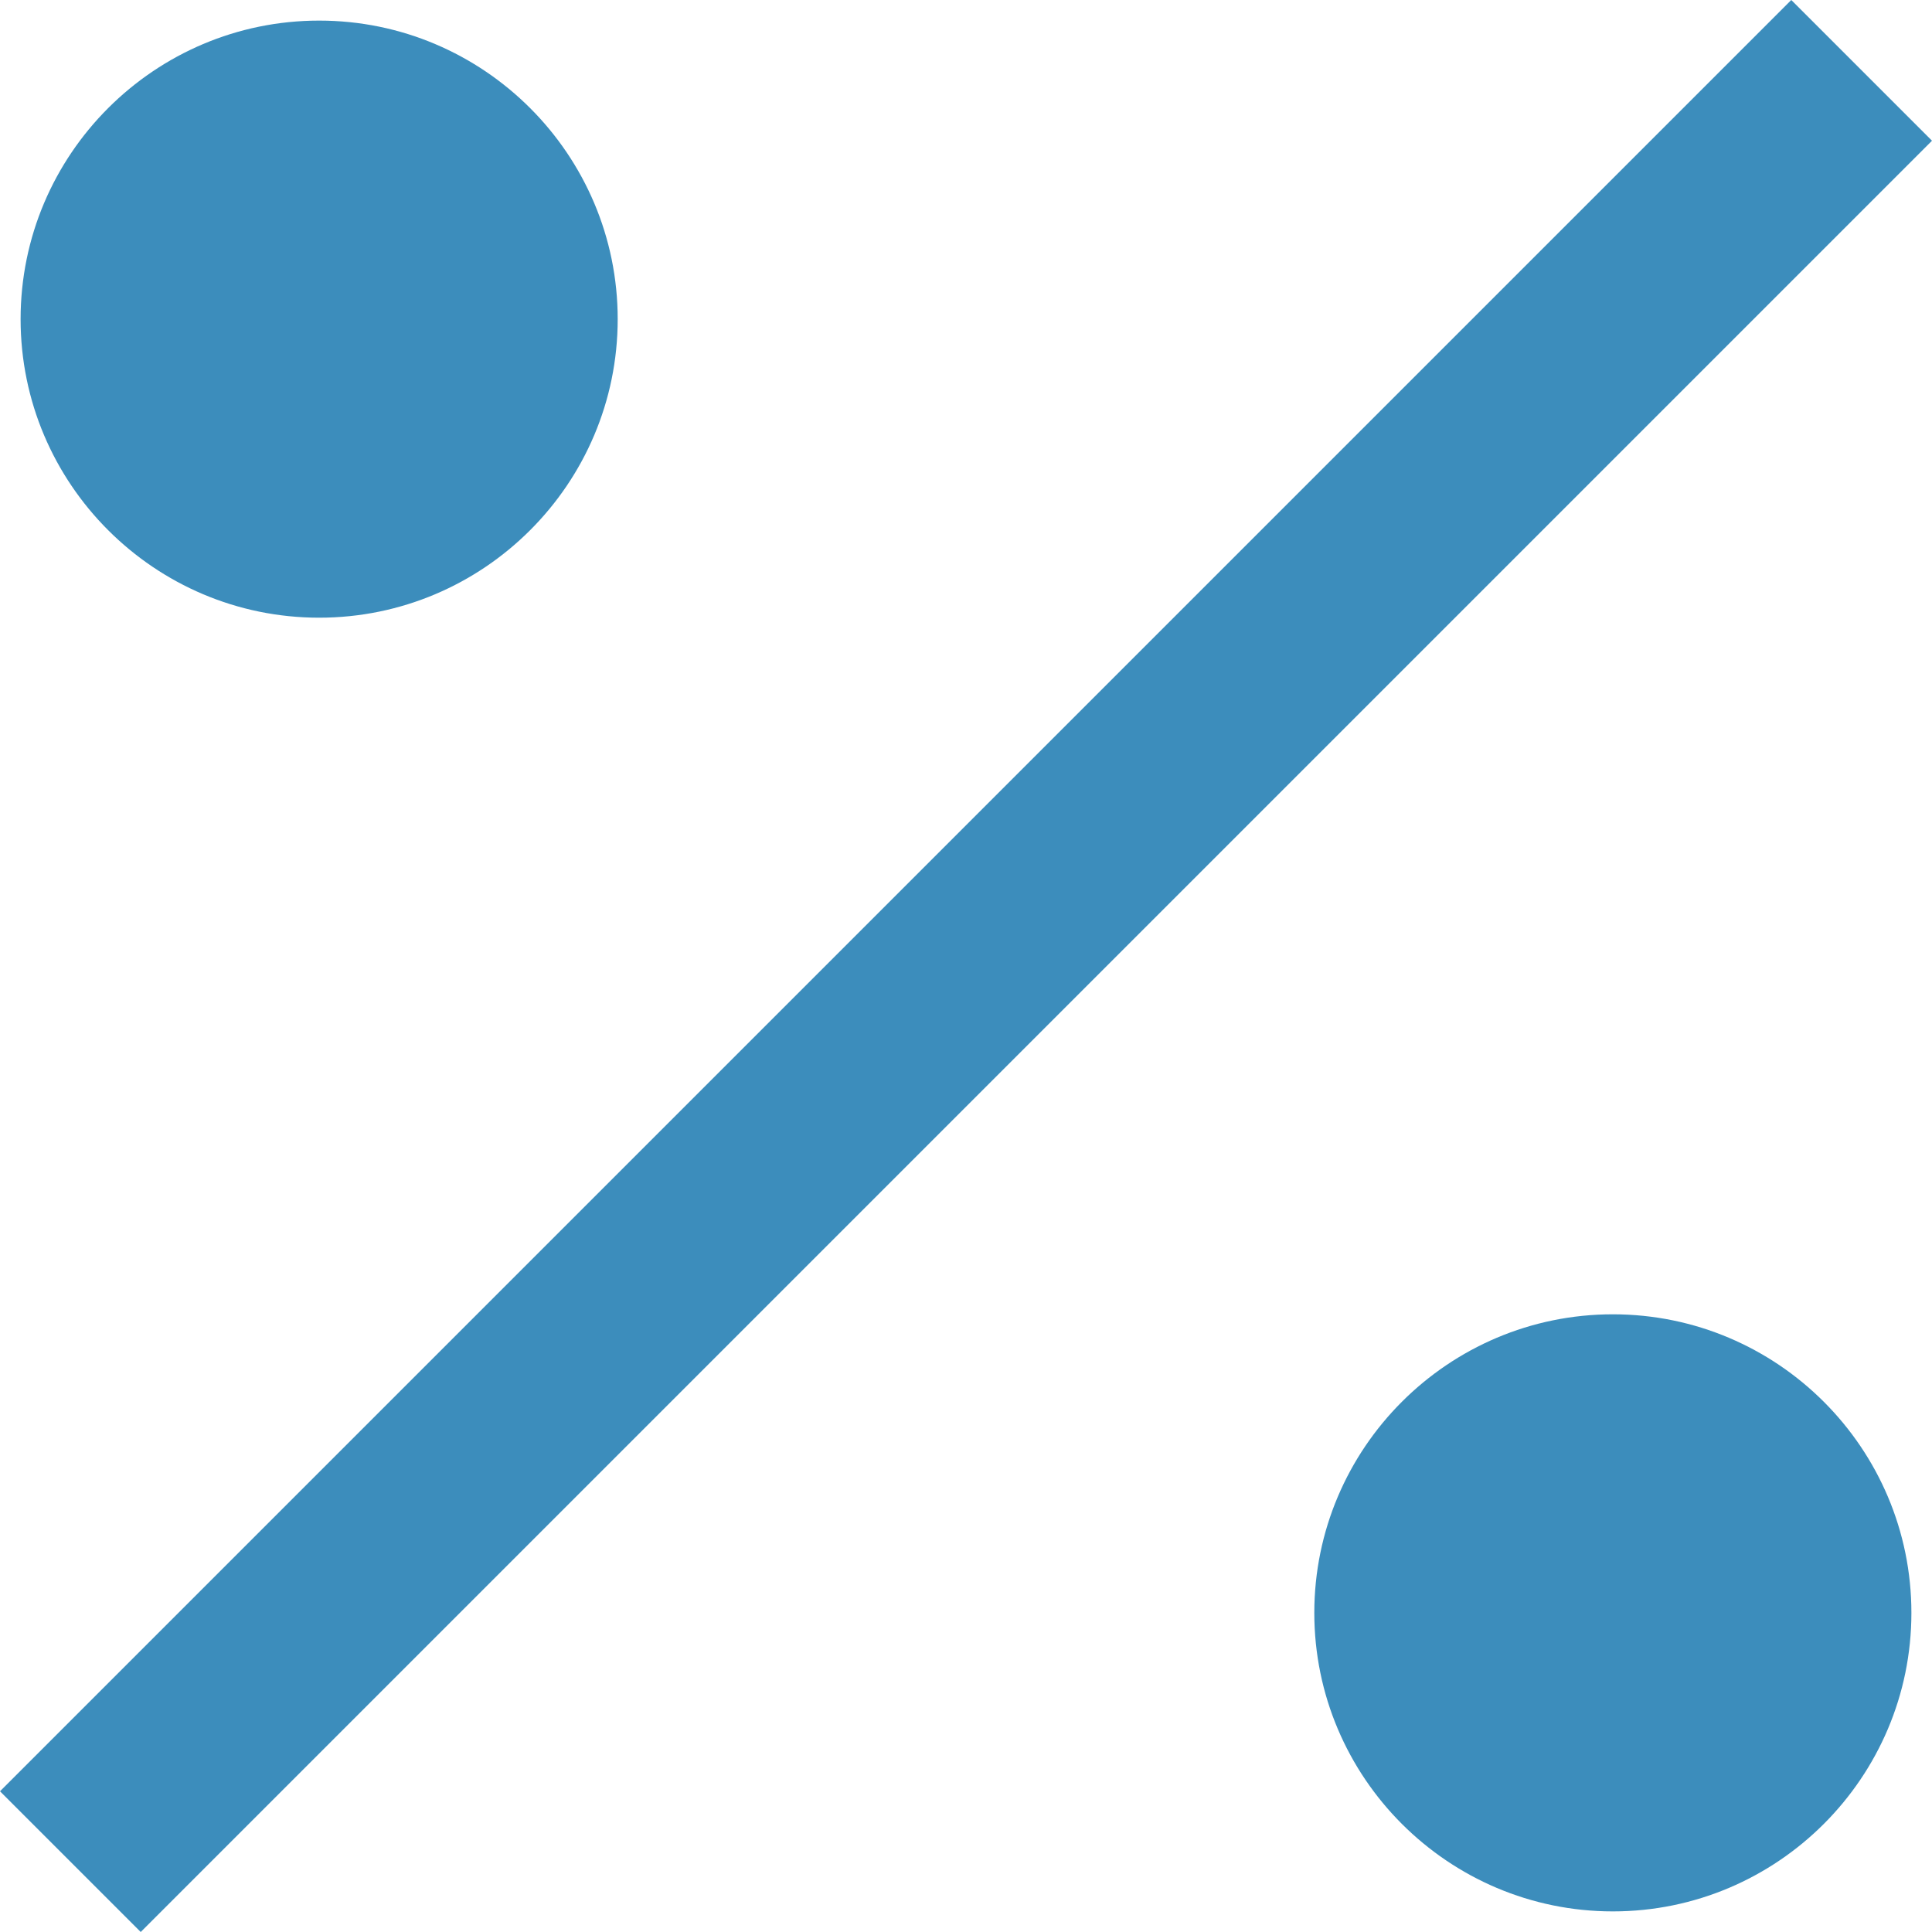
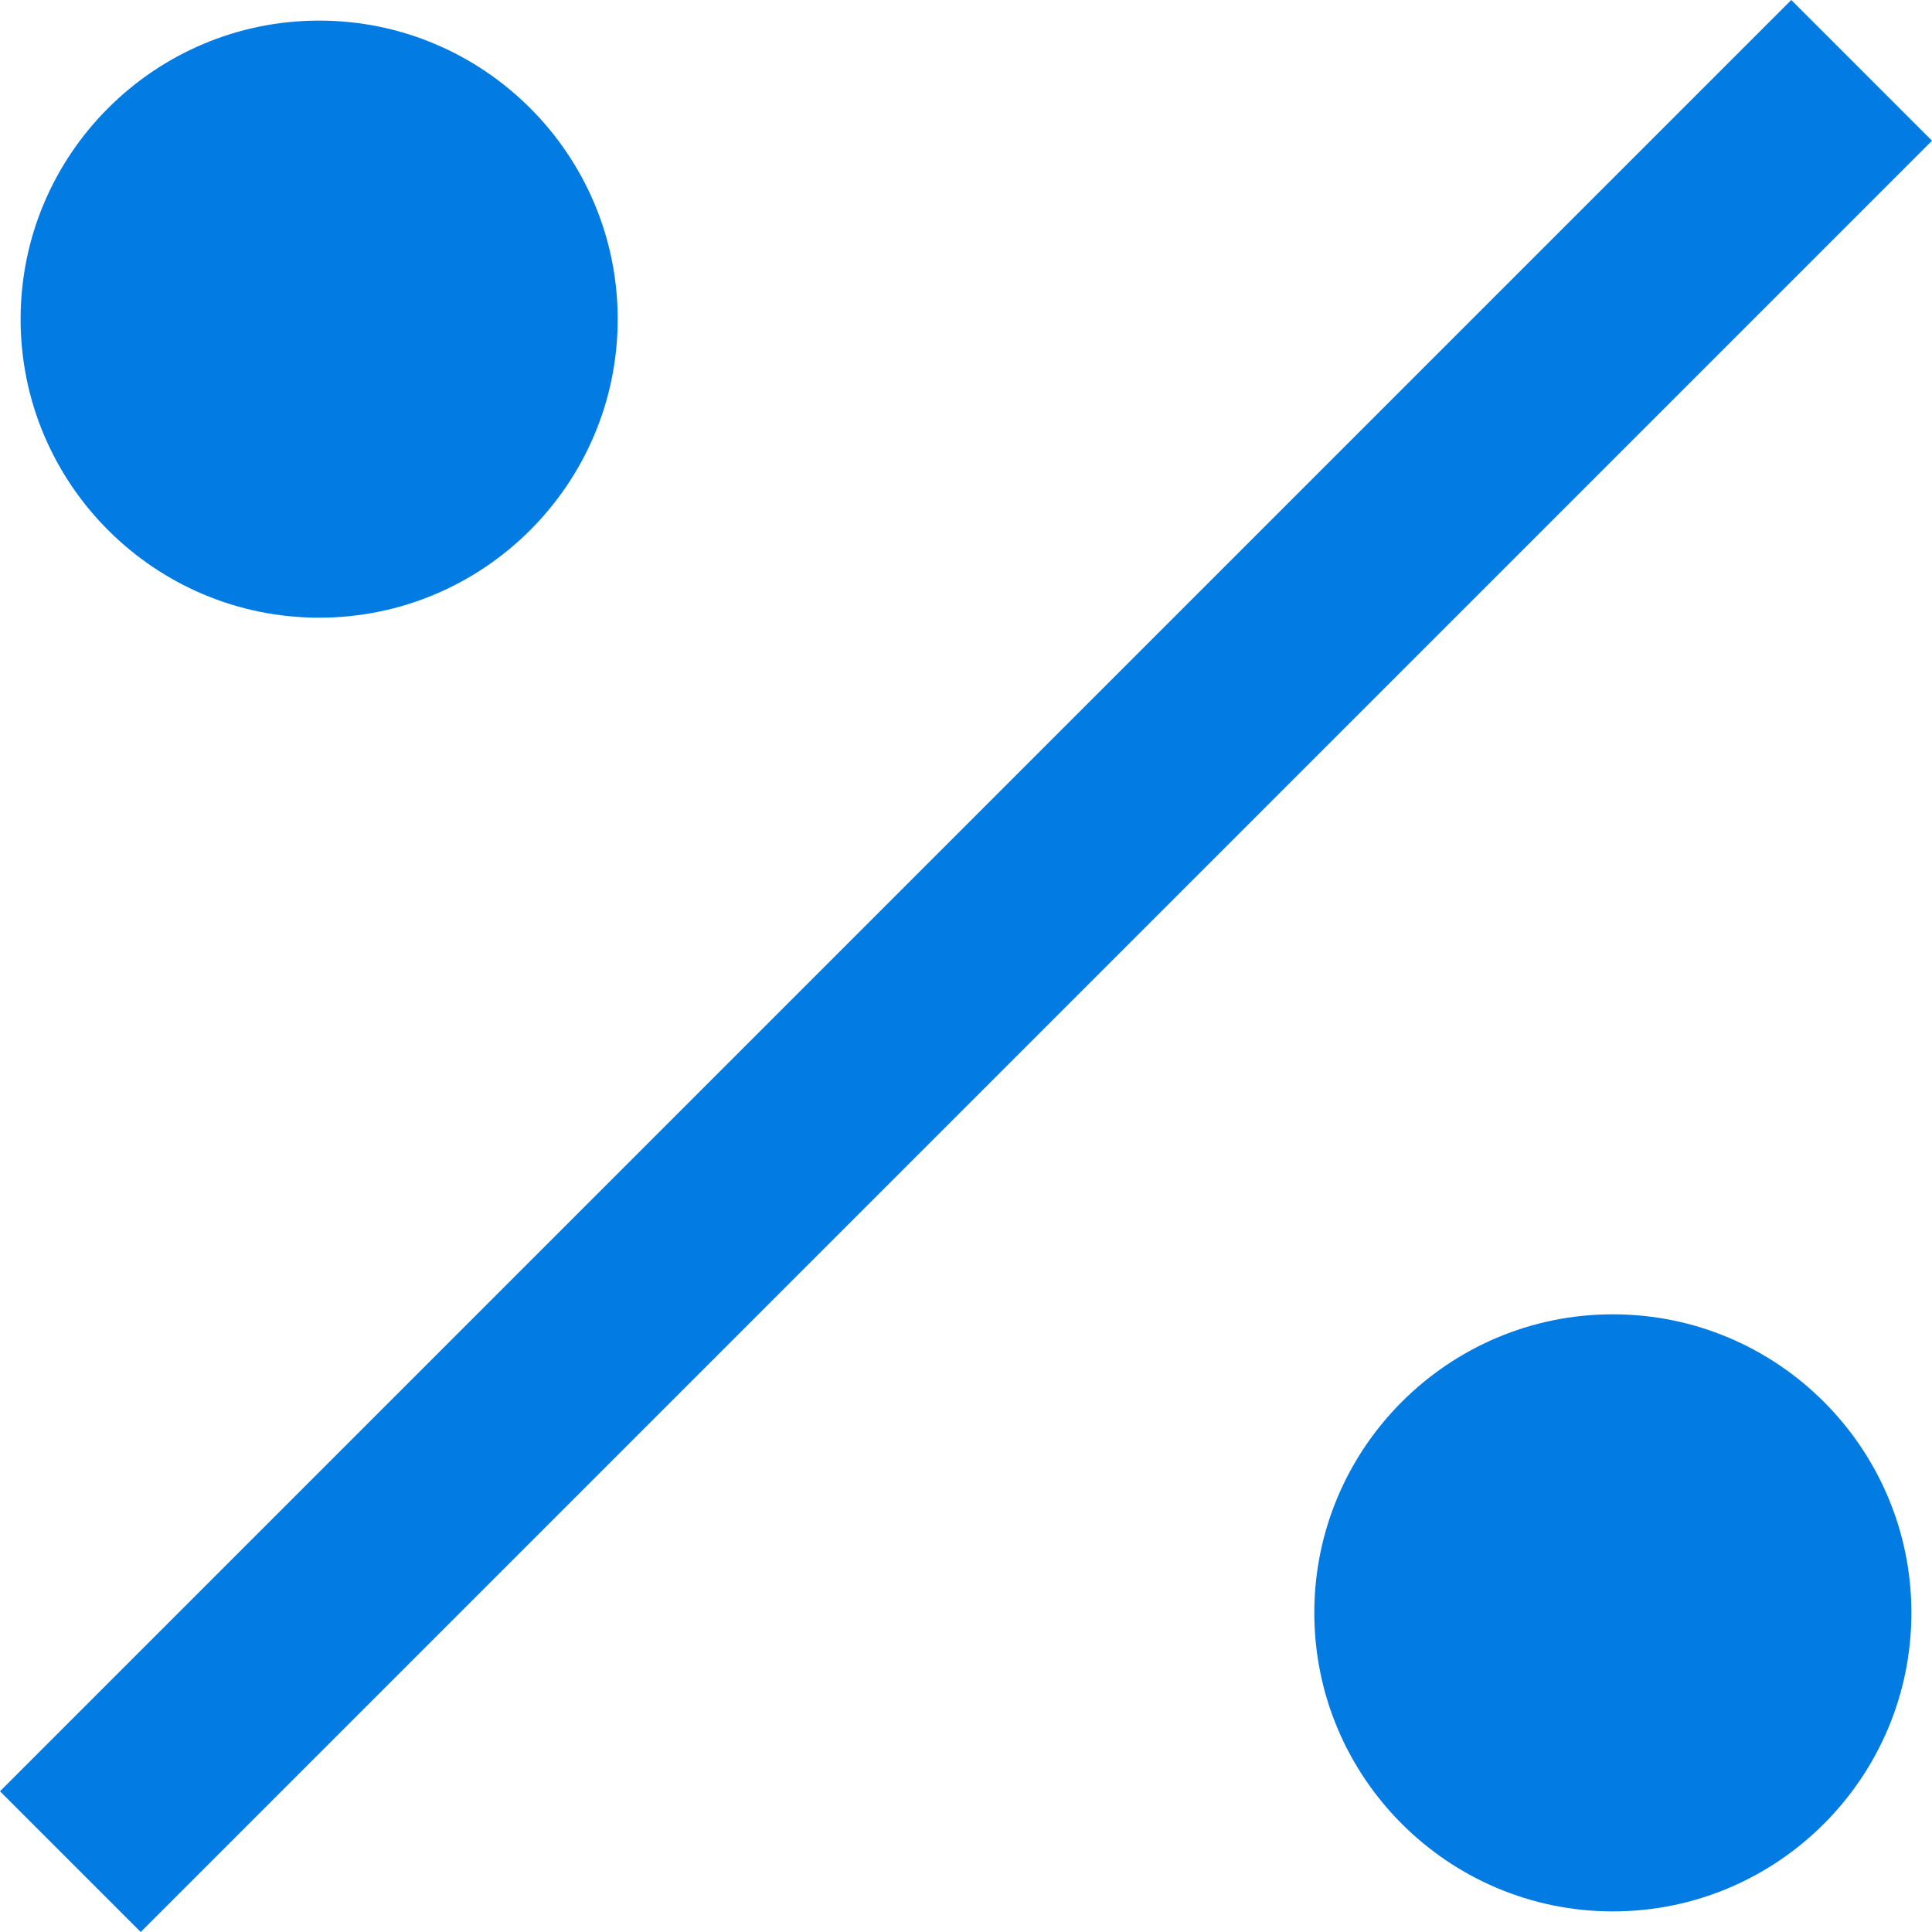
<svg xmlns="http://www.w3.org/2000/svg" version="1.1" id="Capa_1" x="0px" y="0px" viewBox="0 0 38.828 38.828" style="enable-background:new 0 0 38.828 38.828;" xml:space="preserve" width="512px" height="512px">
  <g>
-     <path d="M0,36L36,0l2.828,2.828l-36,36L0,36z" fill="#3c8dbc" />
-     <path d="M6.414,12.414c3.309,0,6-2.691,6-6s-2.691-6-6-6s-6,2.691-6,6S3.105,12.414,6.414,12.414z" fill="#3c8dbc" />
-     <path d="M32.414,26.414c-3.309,0-6,2.691-6,6s2.691,6,6,6s6-2.691,6-6S35.723,26.414,32.414,26.414z" fill="#3c8dbc" />
+     <path d="M0,36L36,0l2.828,2.828l-36,36L0,36z" fill="#027be3" />
+     <path d="M6.414,12.414c3.309,0,6-2.691,6-6s-2.691-6-6-6s-6,2.691-6,6S3.105,12.414,6.414,12.414z" fill="#027be3" />
+     <path d="M32.414,26.414c-3.309,0-6,2.691-6,6s2.691,6,6,6s6-2.691,6-6S35.723,26.414,32.414,26.414z" fill="#027be3" />
  </g>
  <g>
</g>
  <g>
</g>
  <g>
</g>
  <g>
</g>
  <g>
</g>
  <g>
</g>
  <g>
</g>
  <g>
</g>
  <g>
</g>
  <g>
</g>
  <g>
</g>
  <g>
</g>
  <g>
</g>
  <g>
</g>
  <g>
</g>
</svg>
